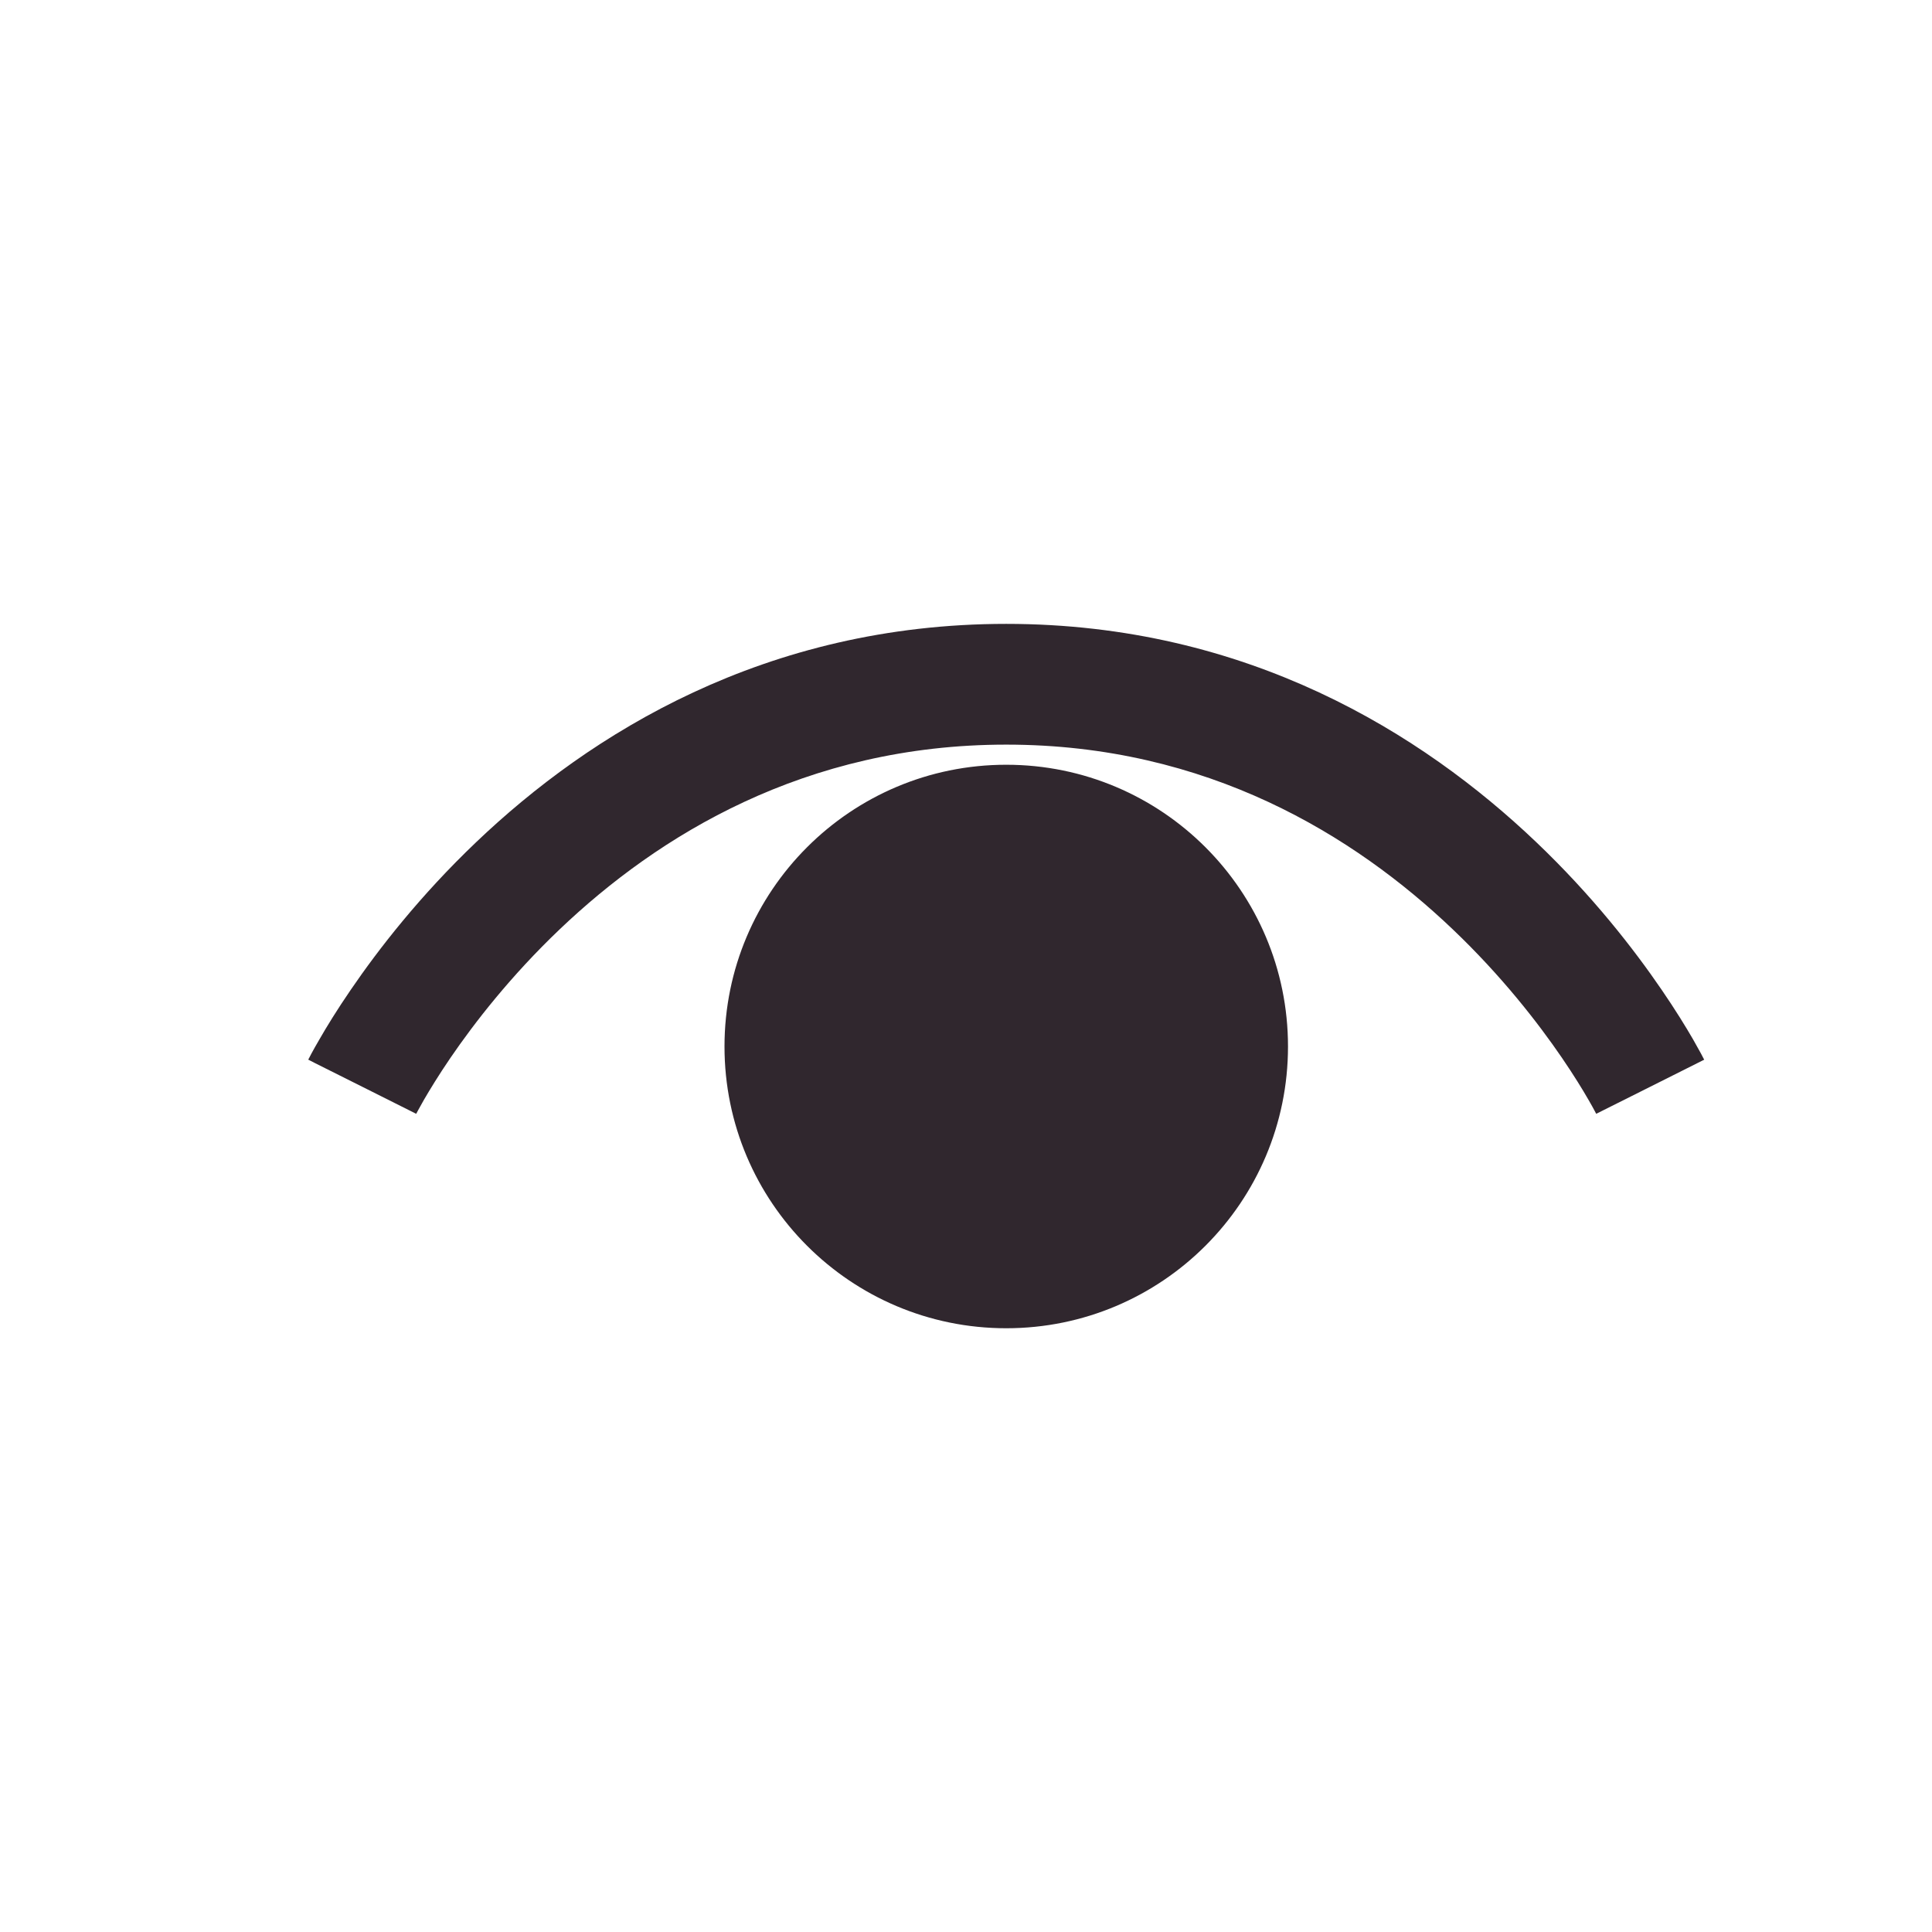
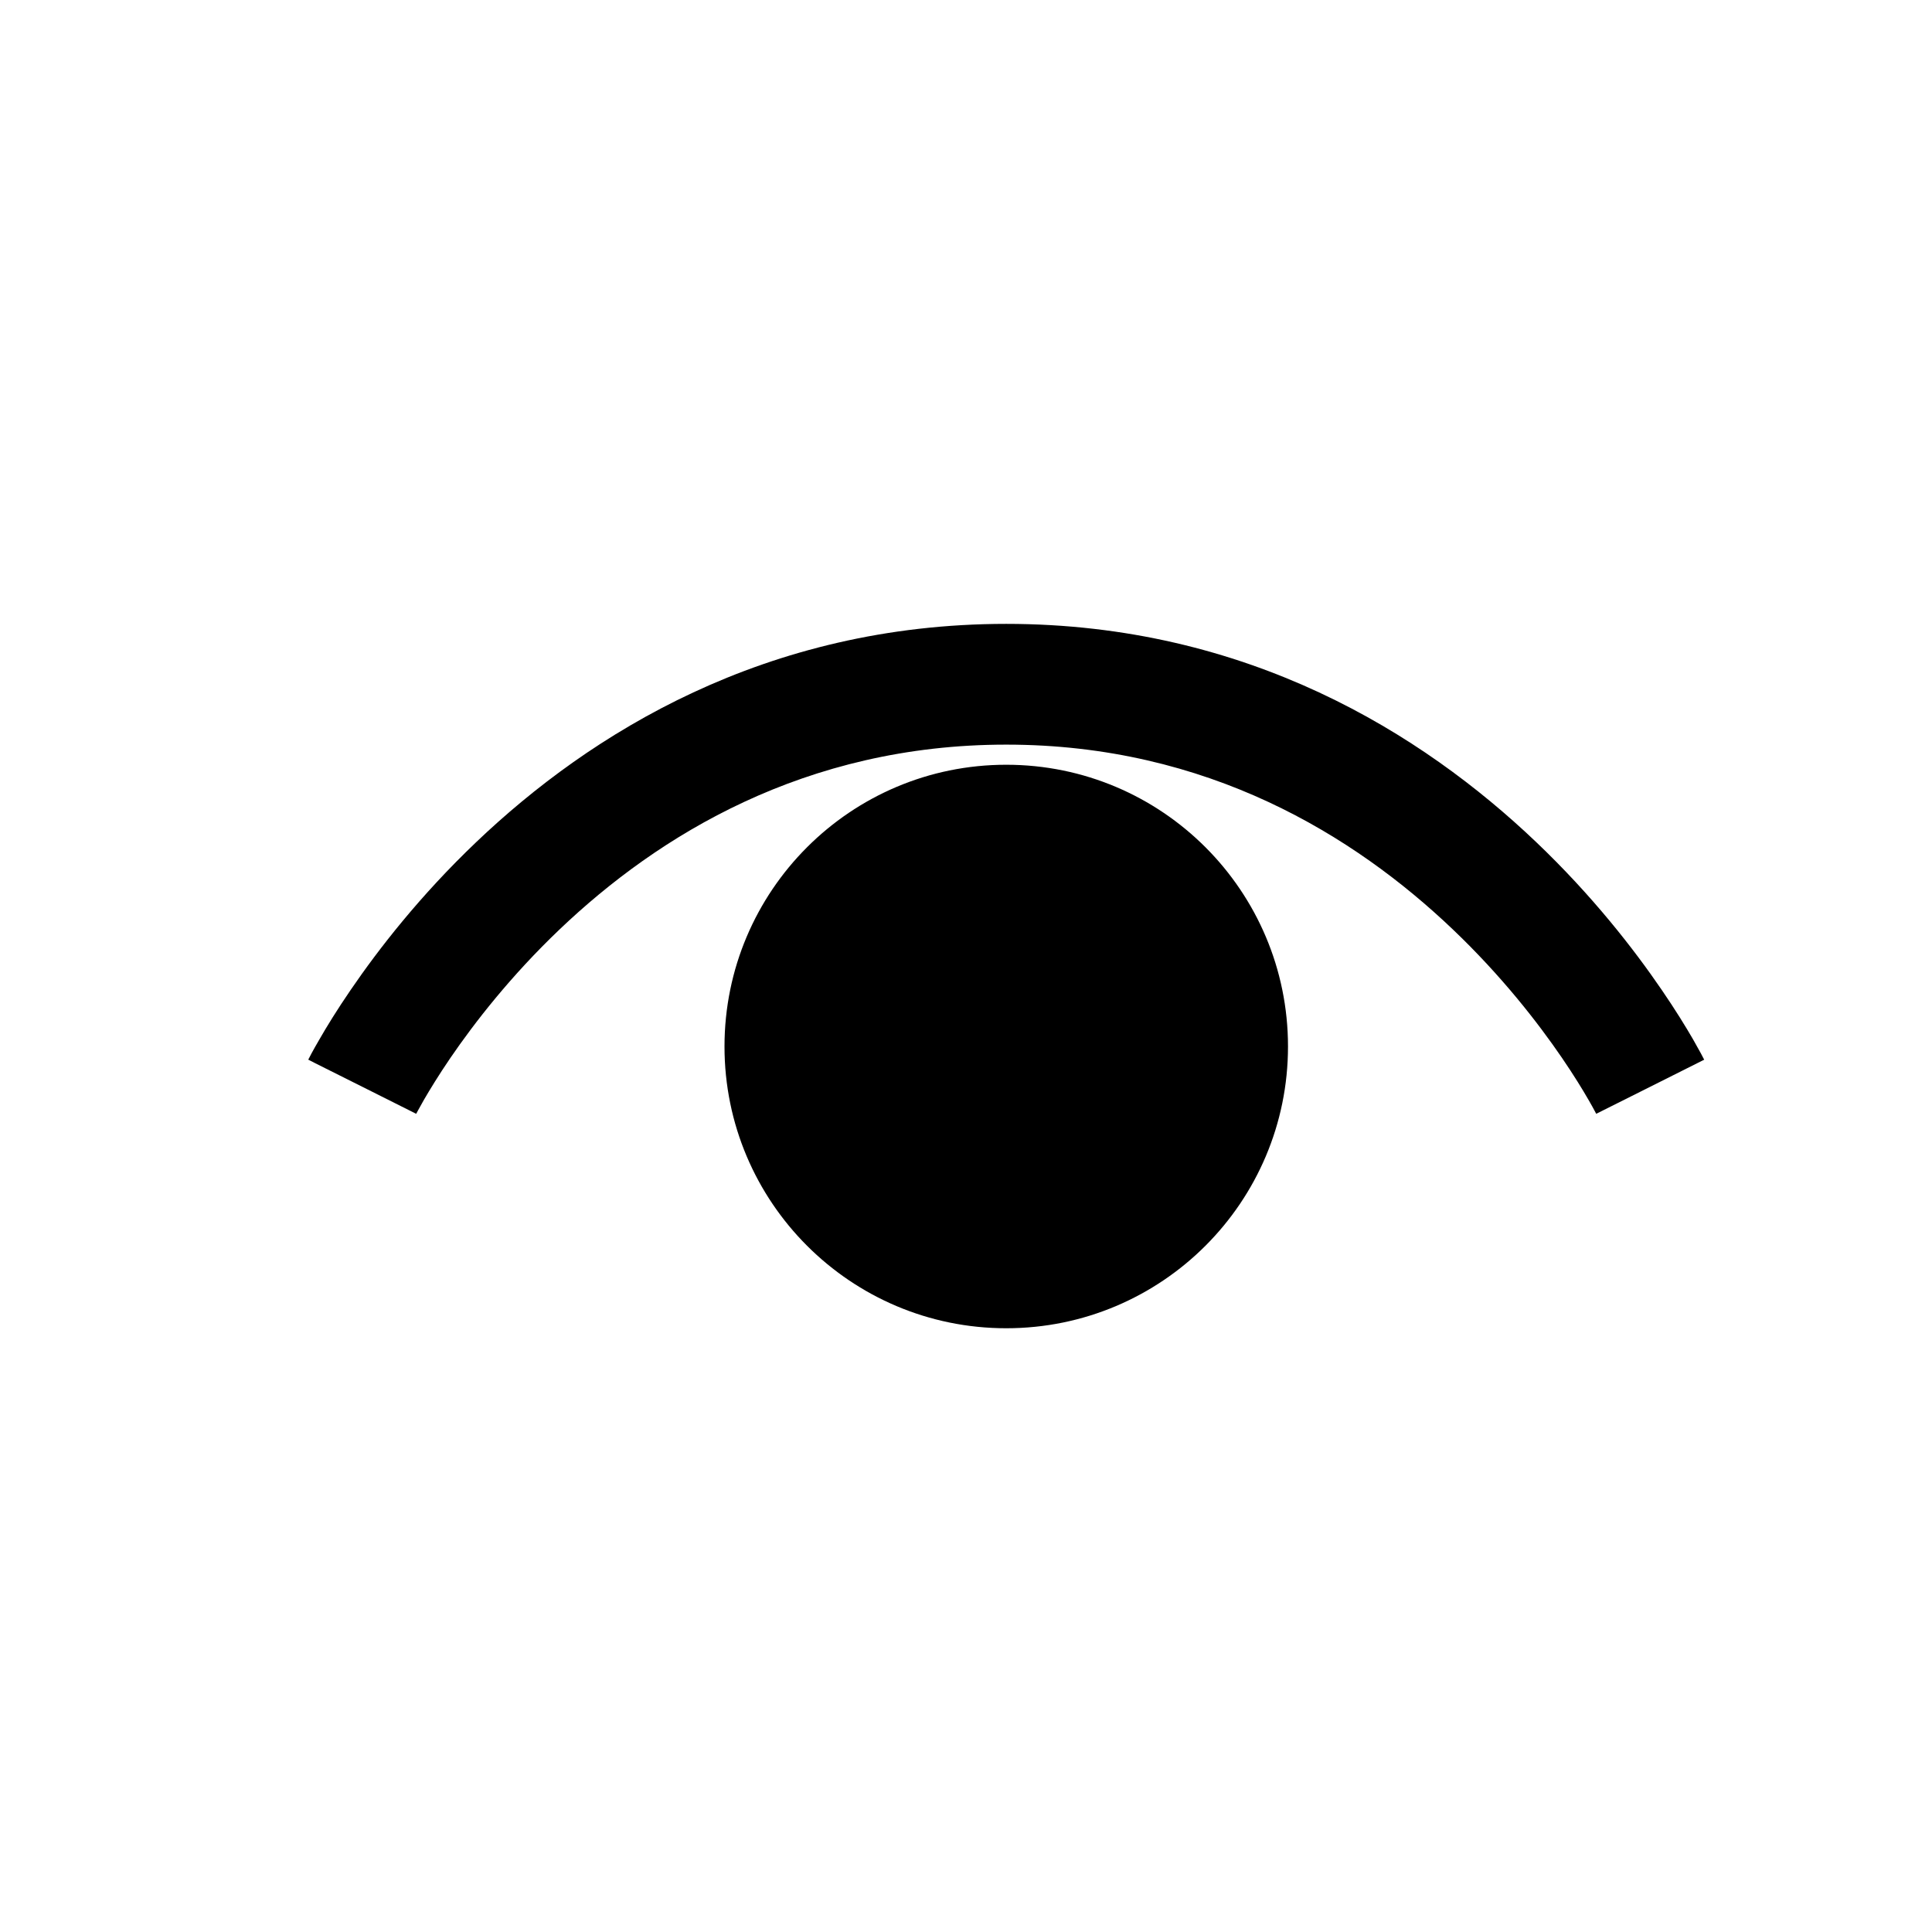
<svg xmlns="http://www.w3.org/2000/svg" width="24" height="24" viewBox="0 0 24 24" fill="none">
-   <path d="M4.5 13.5C5.17 13.835 5.17 13.836 5.17 13.836L5.173 13.831C5.176 13.824 5.182 13.813 5.19 13.799C5.206 13.769 5.232 13.722 5.267 13.661C5.338 13.539 5.447 13.359 5.595 13.142C5.893 12.706 6.344 12.124 6.954 11.543C8.173 10.382 9.997 9.25 12.5 9.25C15.002 9.25 16.826 10.382 18.045 11.543C18.655 12.124 19.106 12.706 19.404 13.142C19.552 13.359 19.662 13.539 19.732 13.661C19.768 13.722 19.793 13.769 19.809 13.799C19.817 13.813 19.823 13.824 19.826 13.831L19.829 13.836C19.829 13.836 19.829 13.835 20.5 13.5C21.17 13.165 21.17 13.164 21.17 13.164L21.169 13.161L21.166 13.156L21.158 13.141C21.152 13.128 21.143 13.111 21.131 13.089C21.108 13.046 21.074 12.985 21.031 12.91C20.943 12.758 20.814 12.547 20.642 12.296C20.299 11.794 19.782 11.126 19.079 10.457C17.673 9.118 15.497 7.75 12.5 7.75C9.502 7.75 7.326 9.118 5.92 10.457C5.217 11.126 4.7 11.794 4.357 12.296C4.185 12.547 4.056 12.758 3.969 12.91C3.925 12.985 3.891 13.046 3.868 13.089C3.857 13.111 3.847 13.128 3.841 13.141L3.833 13.156L3.83 13.161L3.829 13.163C3.829 13.164 3.829 13.165 4.5 13.5ZM12.5 16.5C14.433 16.5 16 14.933 16 13C16 11.067 14.433 9.5 12.5 9.5C10.567 9.5 9 11.067 9 13C9 14.933 10.567 16.5 12.5 16.5Z" fill="#30272E" />
+   <path d="M4.5 13.5C5.17 13.835 5.17 13.836 5.17 13.836L5.173 13.831C5.176 13.824 5.182 13.813 5.19 13.799C5.206 13.769 5.232 13.722 5.267 13.661C5.338 13.539 5.447 13.359 5.595 13.142C5.893 12.706 6.344 12.124 6.954 11.543C8.173 10.382 9.997 9.25 12.5 9.25C15.002 9.25 16.826 10.382 18.045 11.543C18.655 12.124 19.106 12.706 19.404 13.142C19.552 13.359 19.662 13.539 19.732 13.661C19.768 13.722 19.793 13.769 19.809 13.799C19.817 13.813 19.823 13.824 19.826 13.831L19.829 13.836C19.829 13.836 19.829 13.835 20.5 13.5C21.17 13.165 21.17 13.164 21.17 13.164L21.169 13.161L21.166 13.156L21.158 13.141C21.152 13.128 21.143 13.111 21.131 13.089C21.108 13.046 21.074 12.985 21.031 12.91C20.943 12.758 20.814 12.547 20.642 12.296C20.299 11.794 19.782 11.126 19.079 10.457C17.673 9.118 15.497 7.75 12.5 7.75C9.502 7.75 7.326 9.118 5.92 10.457C5.217 11.126 4.7 11.794 4.357 12.296C4.185 12.547 4.056 12.758 3.969 12.91C3.925 12.985 3.891 13.046 3.868 13.089C3.857 13.111 3.847 13.128 3.841 13.141L3.833 13.156L3.83 13.161L3.829 13.163C3.829 13.164 3.829 13.165 4.5 13.5ZM12.5 16.5C14.433 16.5 16 14.933 16 13C16 11.067 14.433 9.5 12.5 9.5C10.567 9.5 9 11.067 9 13C9 14.933 10.567 16.5 12.5 16.5Z" fill="currentColor" />
</svg>
